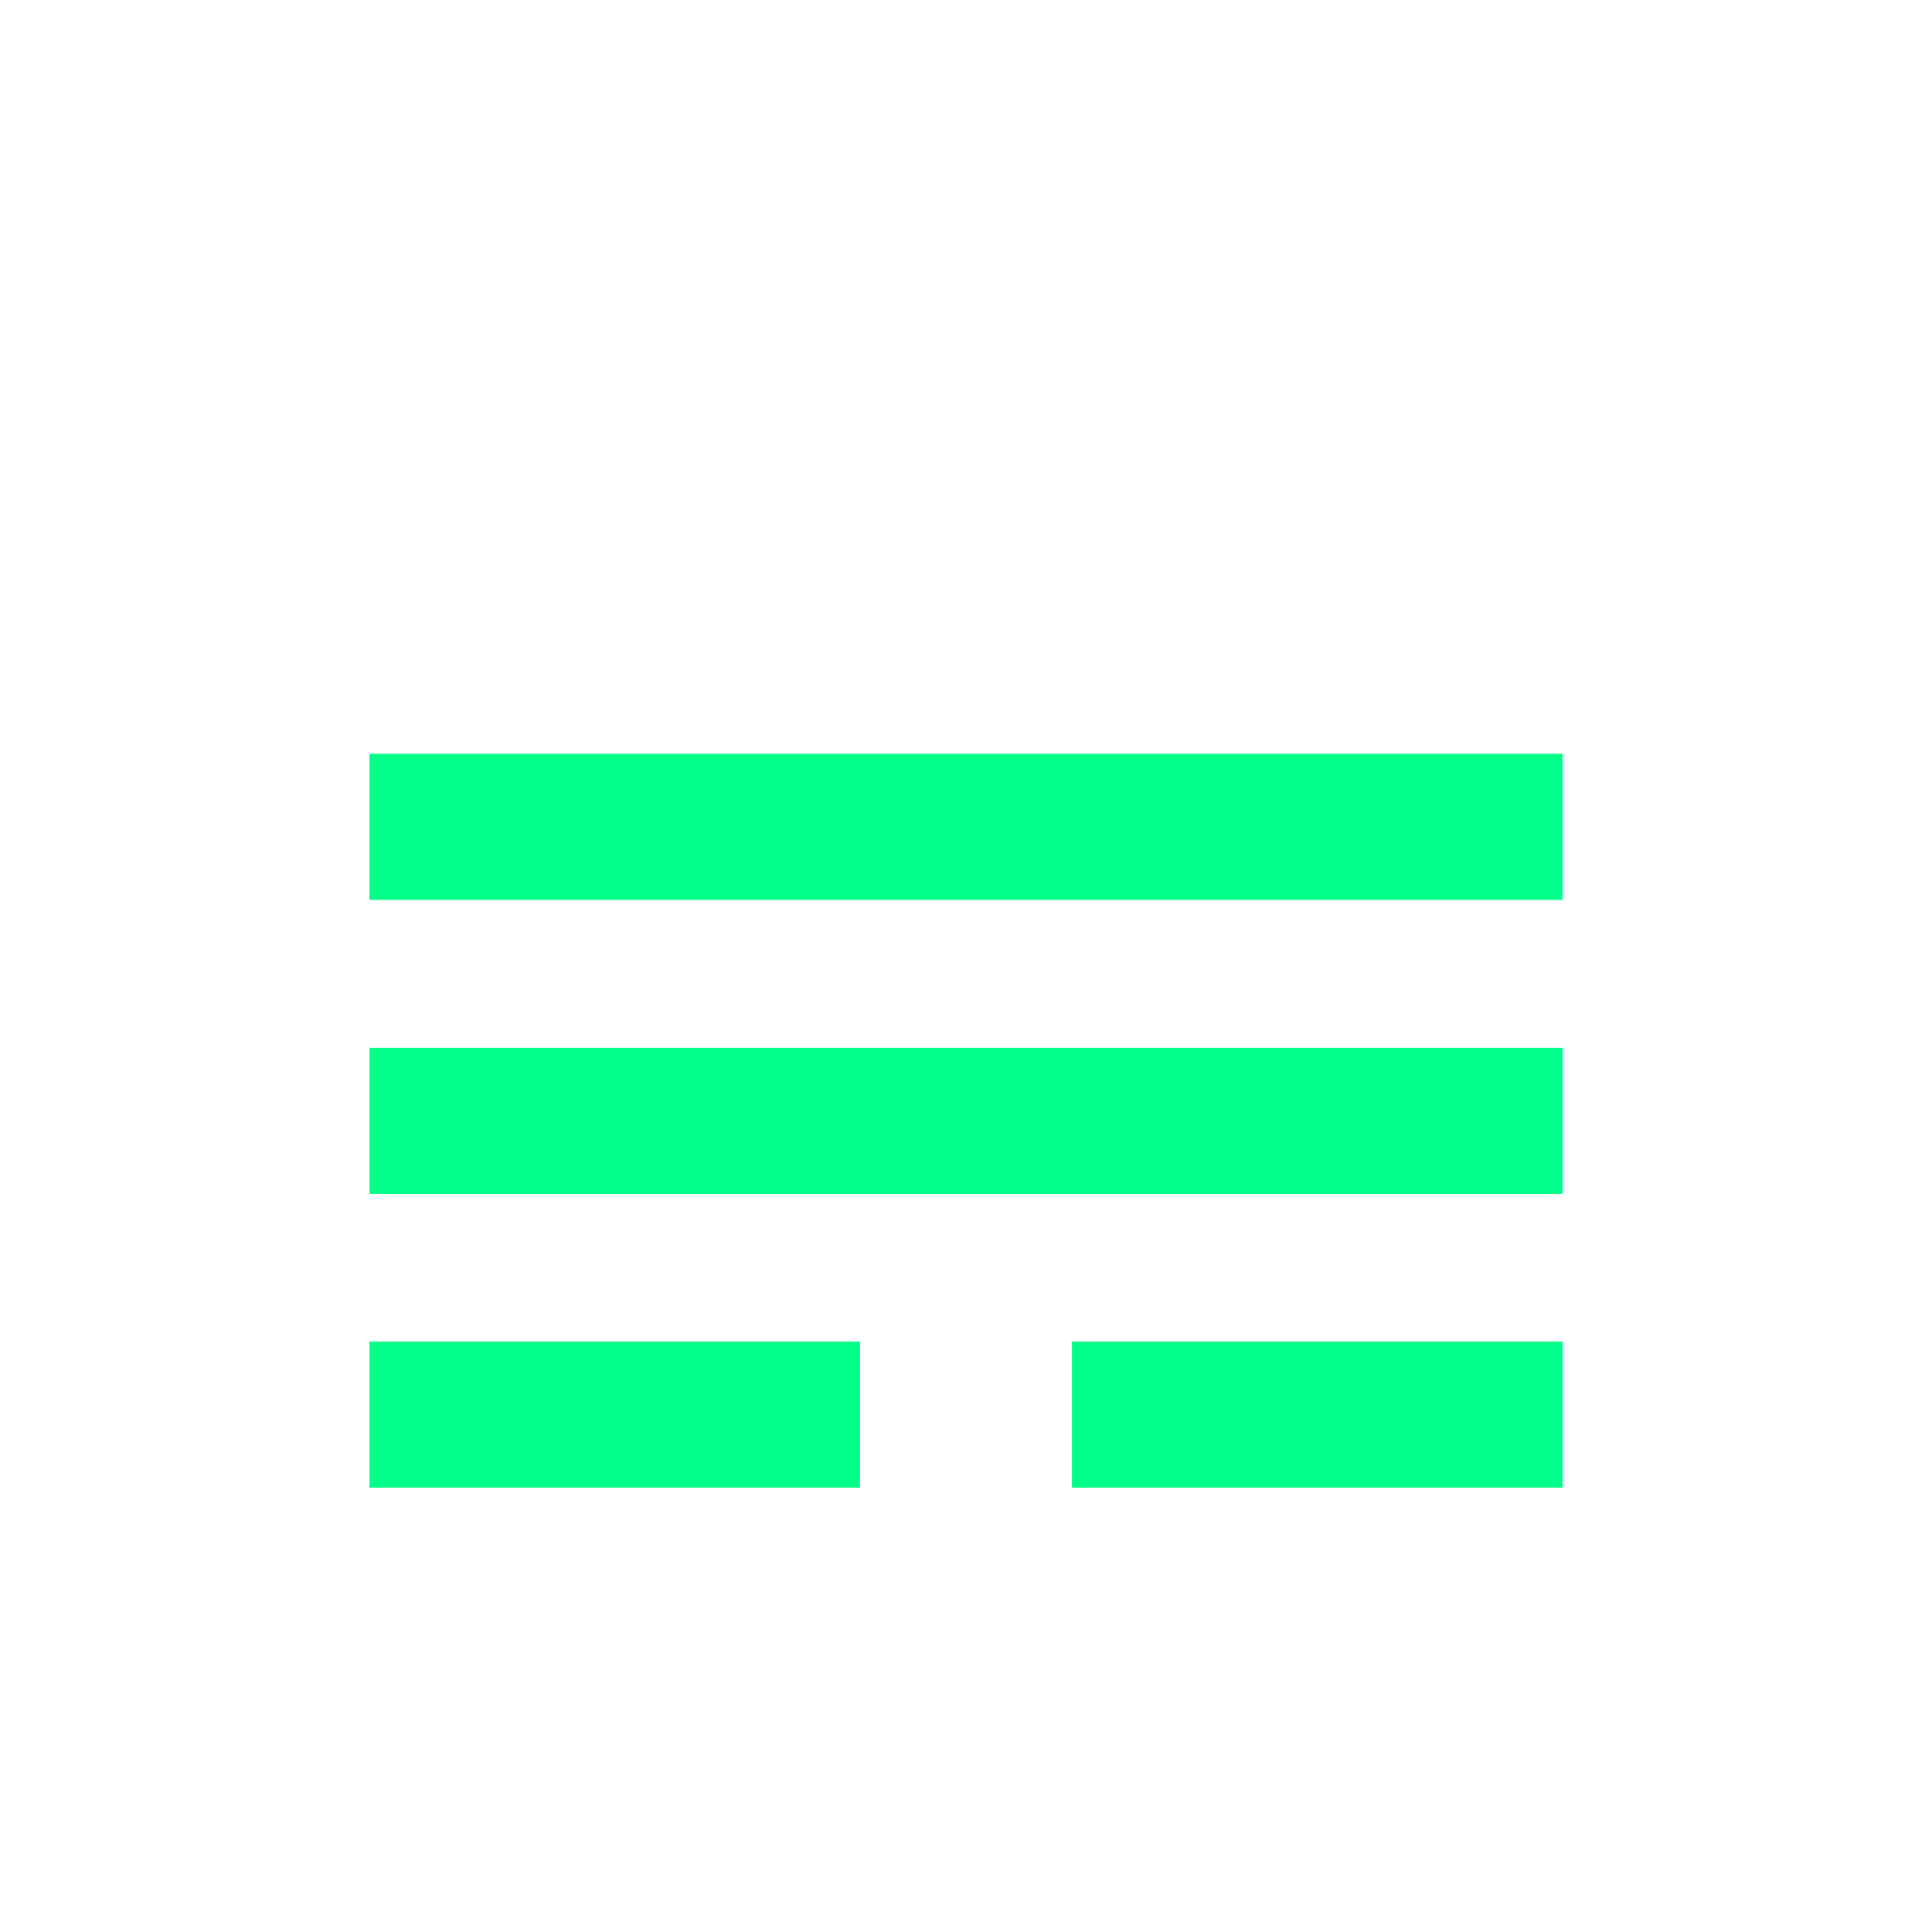
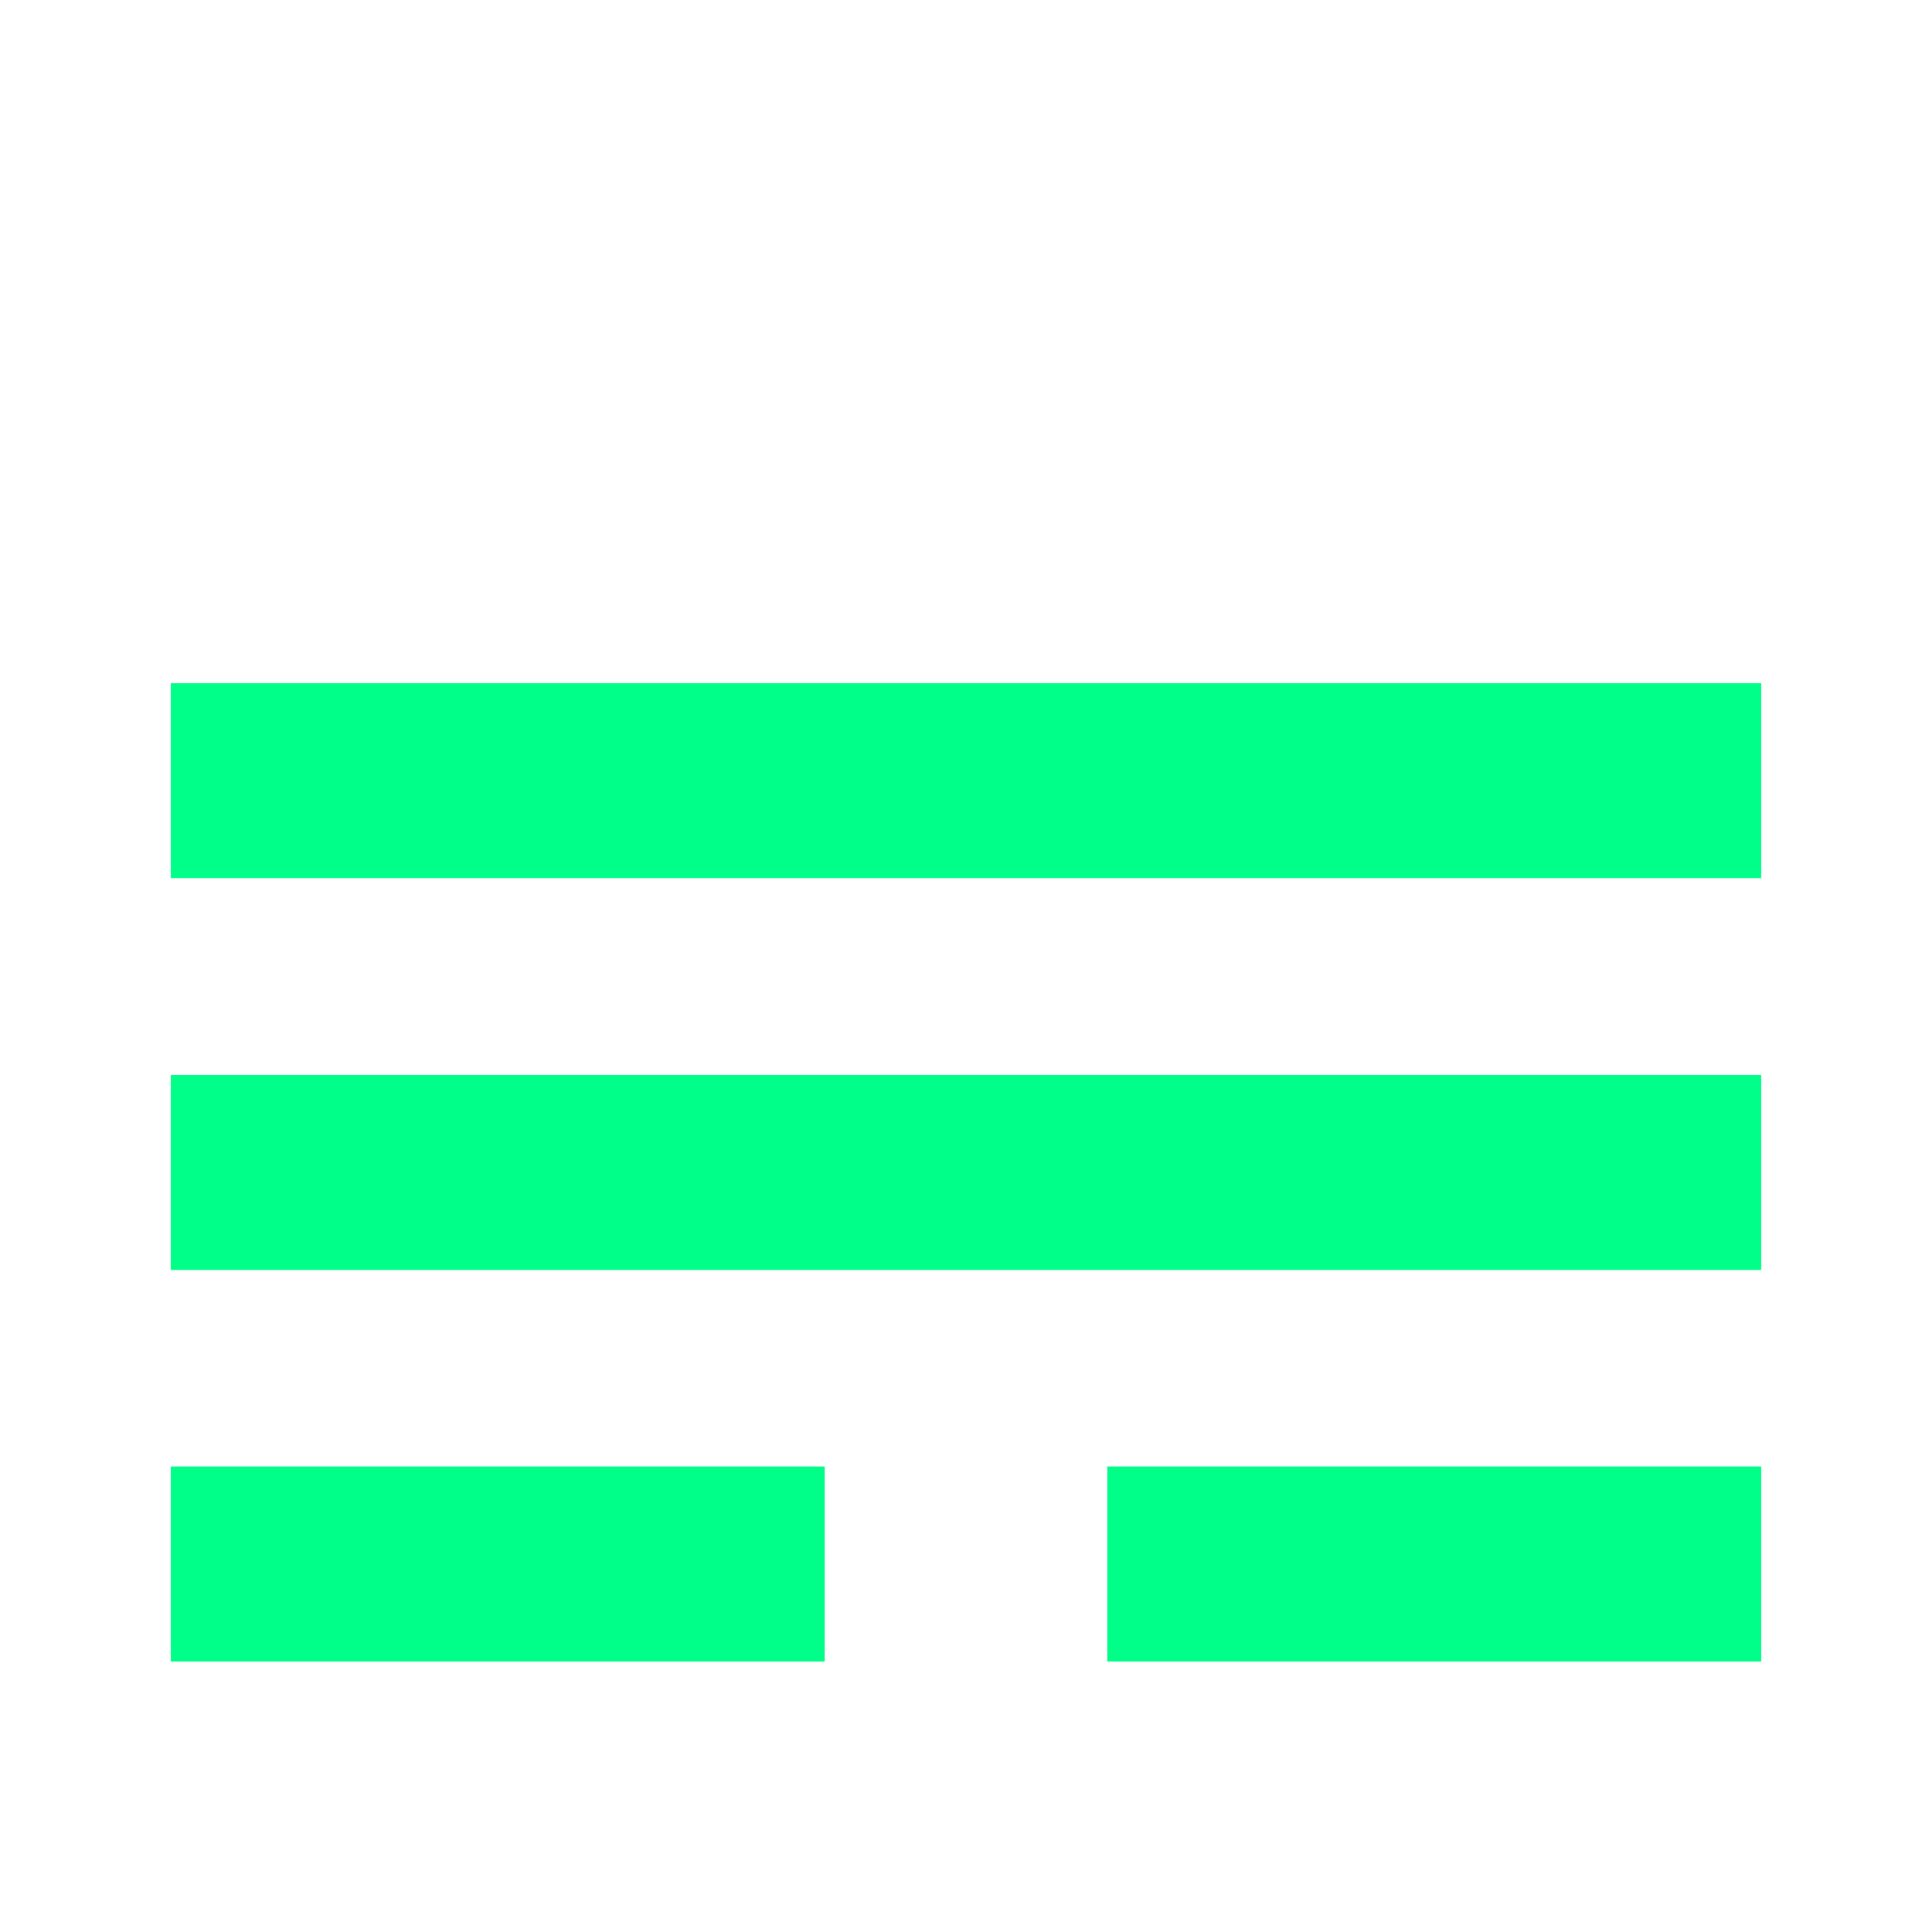
<svg xmlns="http://www.w3.org/2000/svg" width="256" height="256" fill="#0F8" viewBox="0 0 100 100">
-   <text x="50%" y="50%" dominant-baseline="central" text-anchor="middle" font-size="90">☴</text>
+   <text x="50%" y="50%" dominant-baseline="central" text-anchor="middle" font-size="120">☴</text>
</svg>
